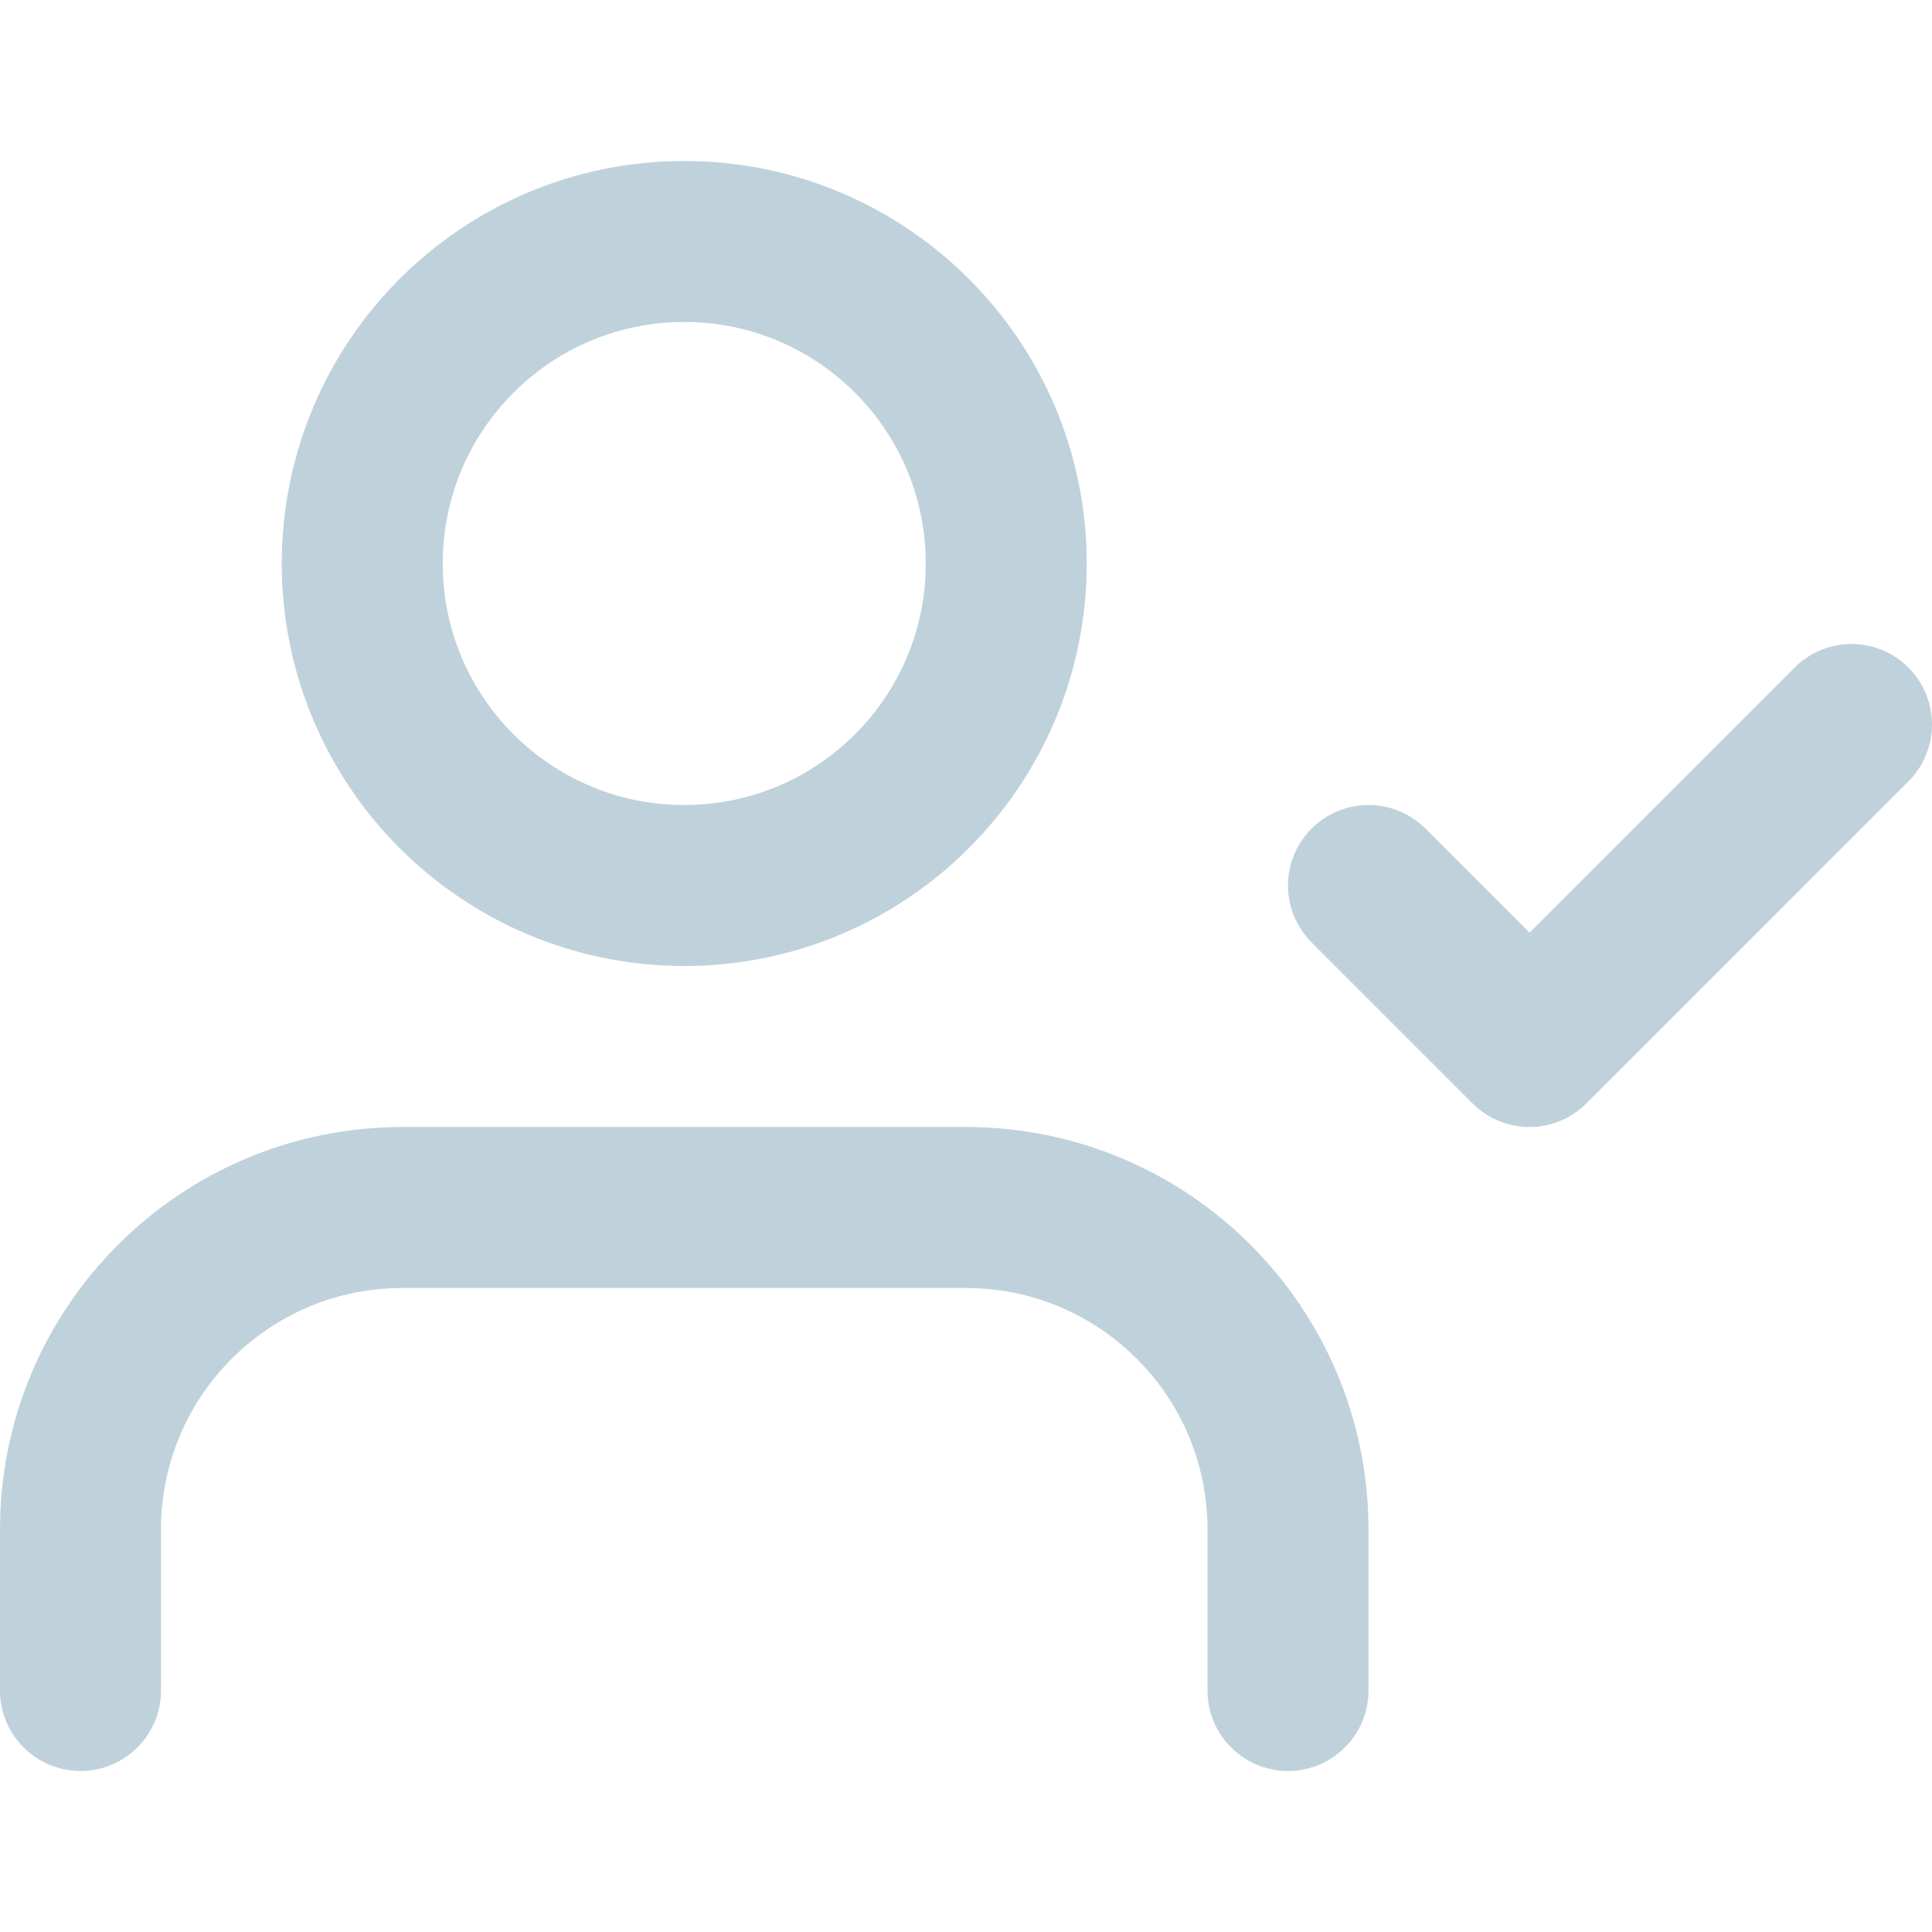
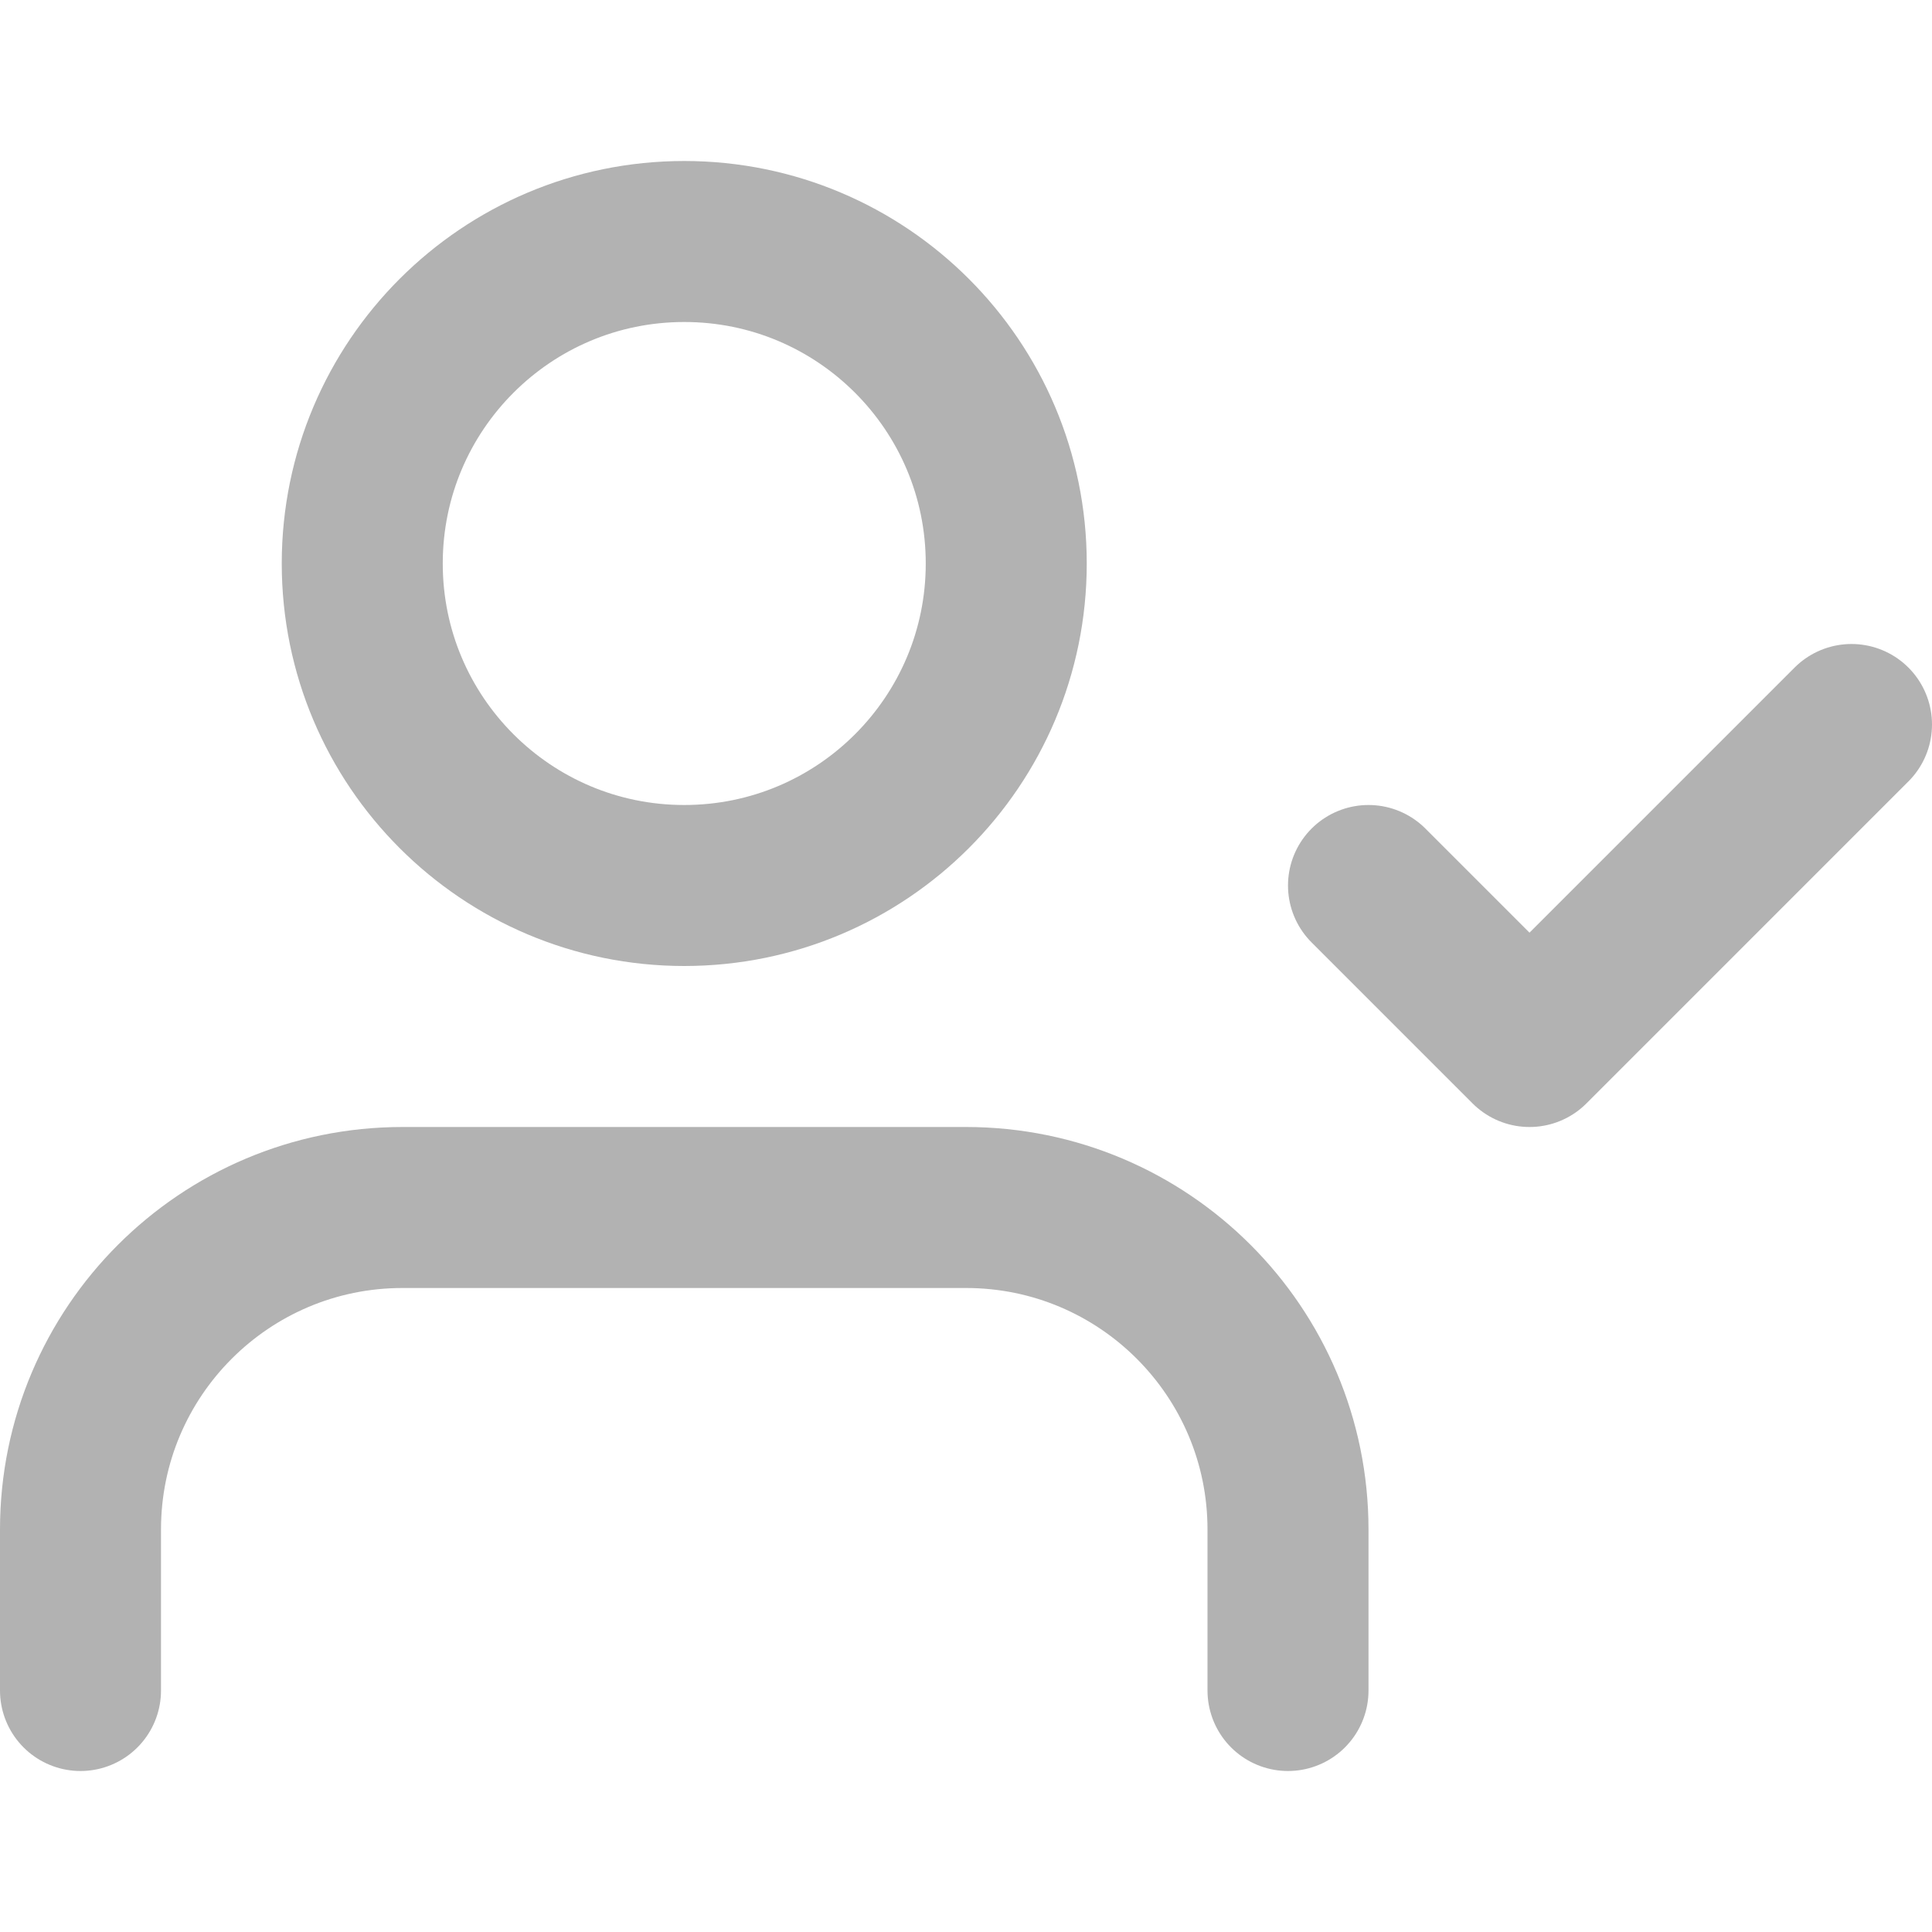
- <svg xmlns="http://www.w3.org/2000/svg" viewBox="0 0 24 24" fill="none" stroke="#bfd2db" stroke-width="2" stroke-linecap="round" stroke-linejoin="round">
+ <svg xmlns="http://www.w3.org/2000/svg" viewBox="0 0 24 24" fill="none" stroke="#b2b2b2" stroke-width="2" stroke-linecap="round" stroke-linejoin="round">
  <path d="M16 21v-2a4 4 0 0 0-4-4H5a4 4 0 0 0-4 4v2" />
  <circle cx="8.5" cy="7" r="4" />
  <polyline points="17 11 19 13 23 9" />
</svg>
